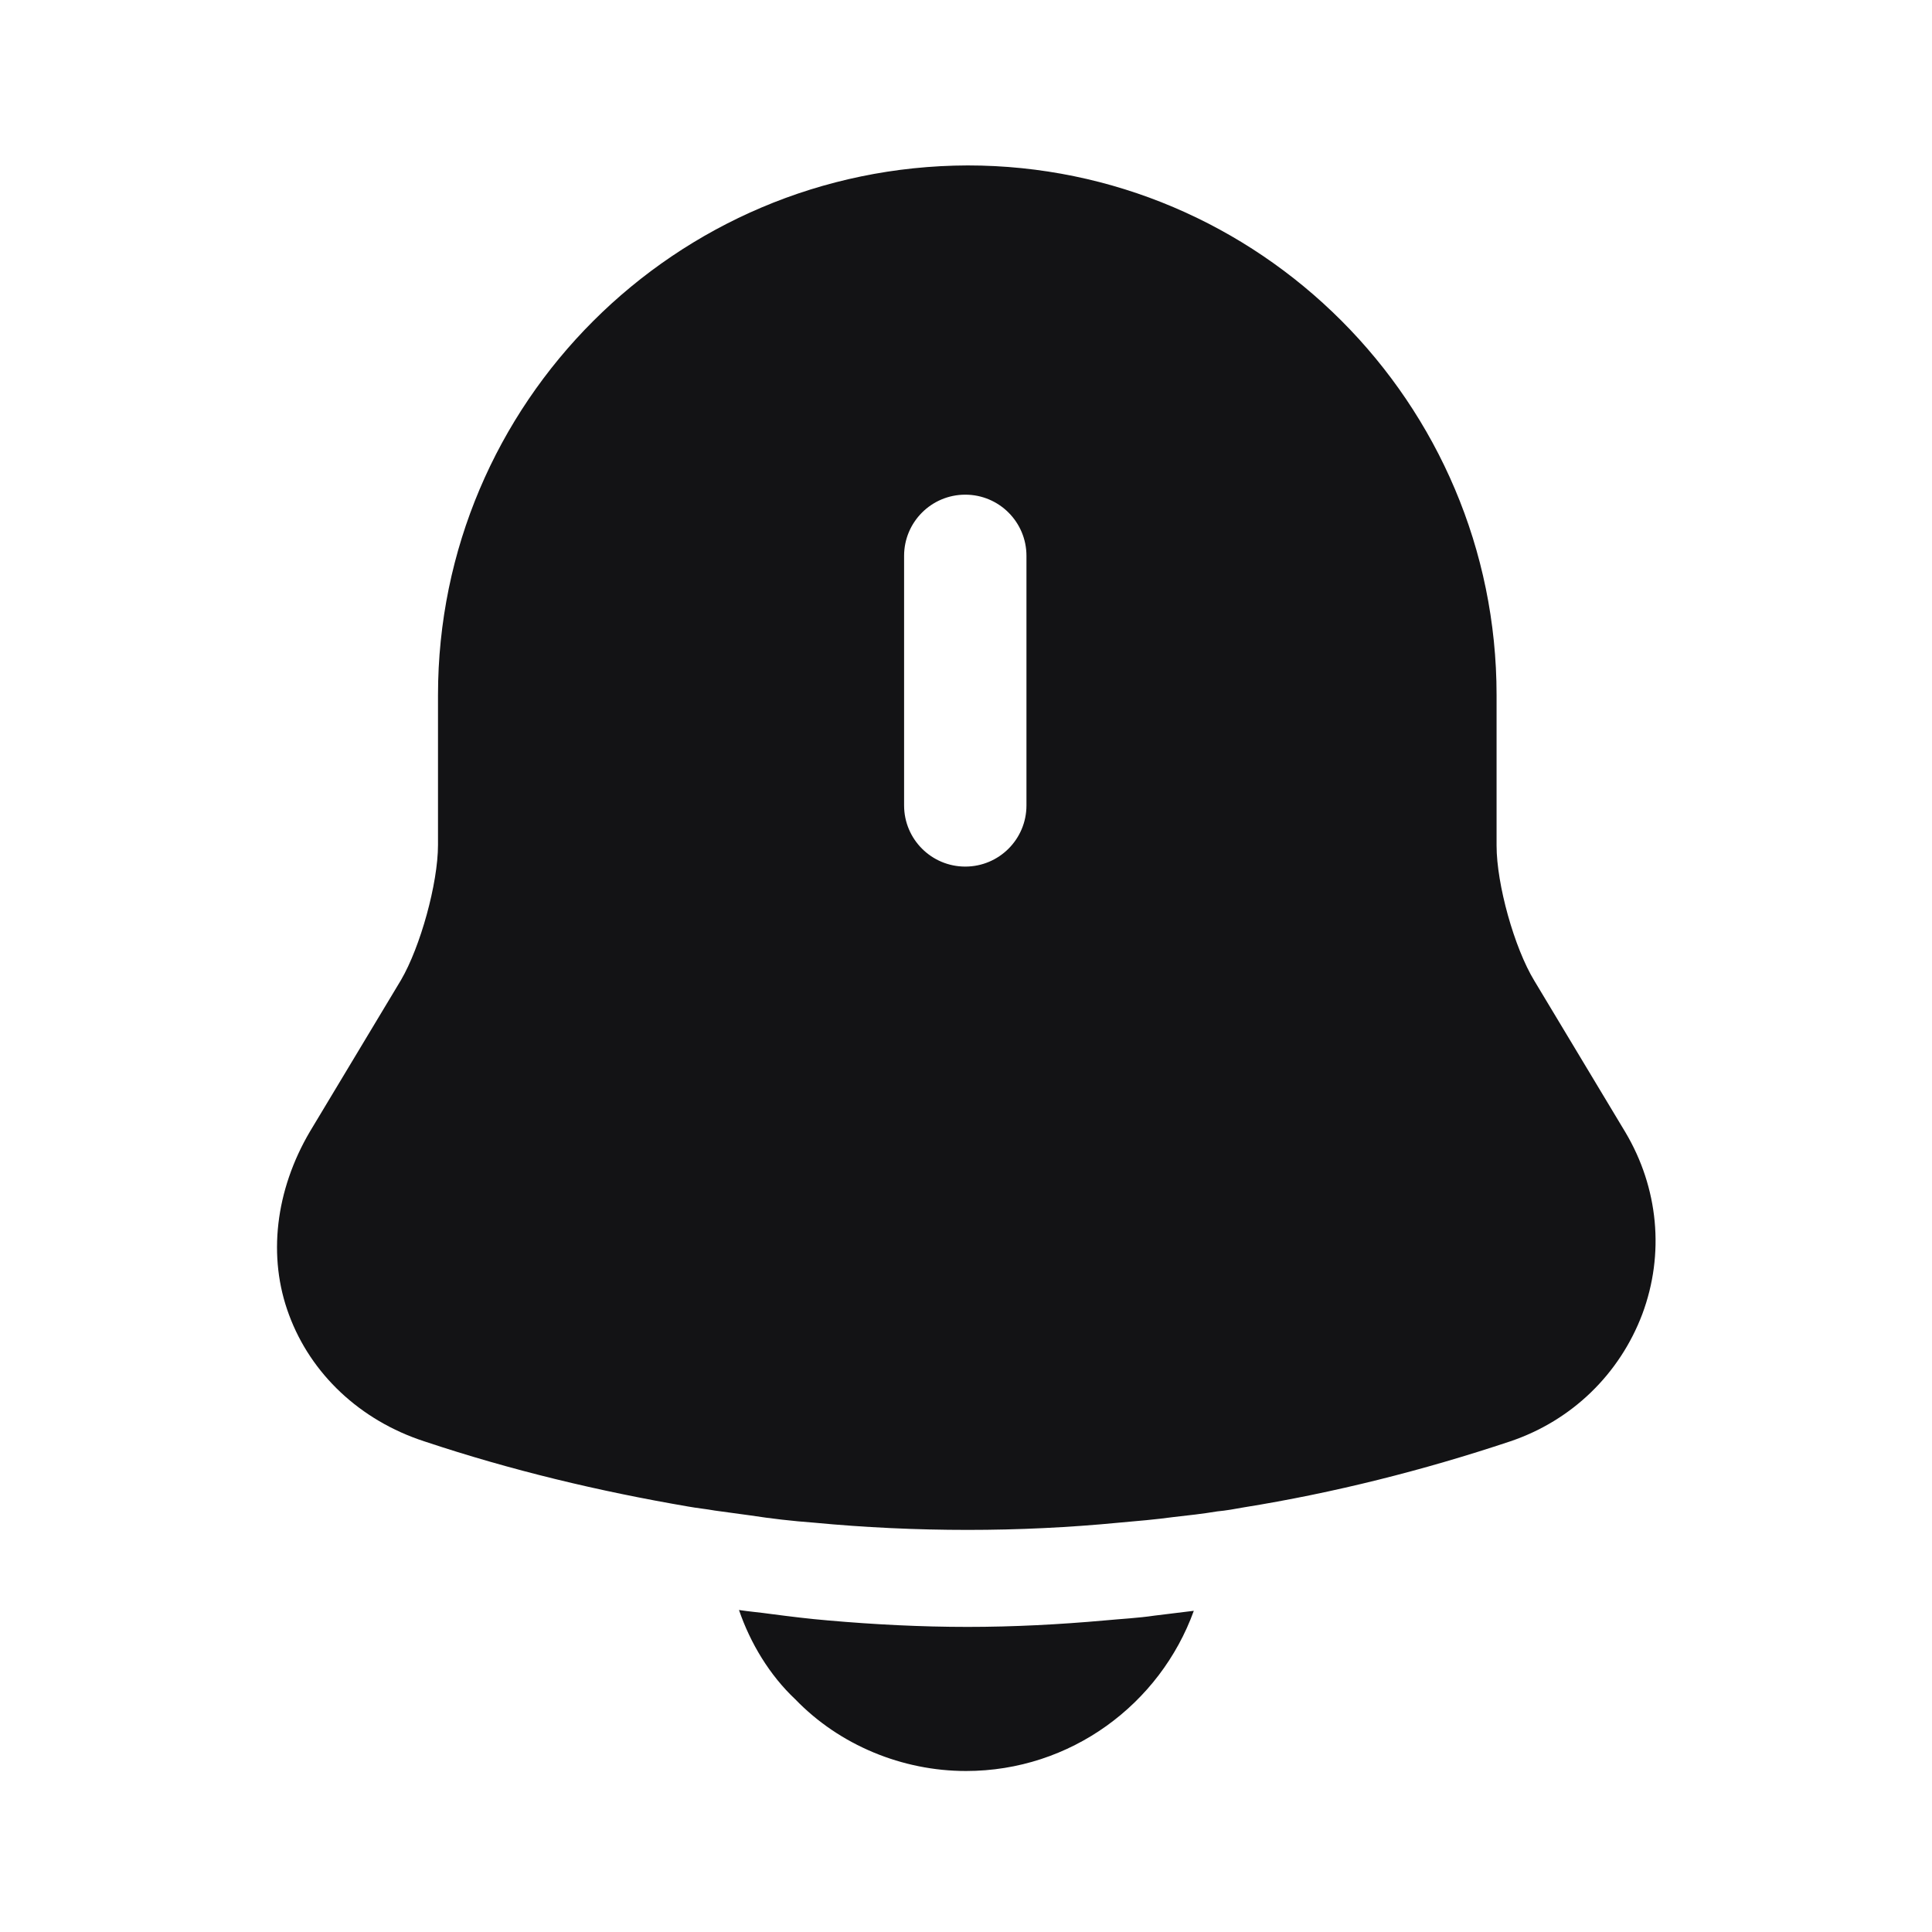
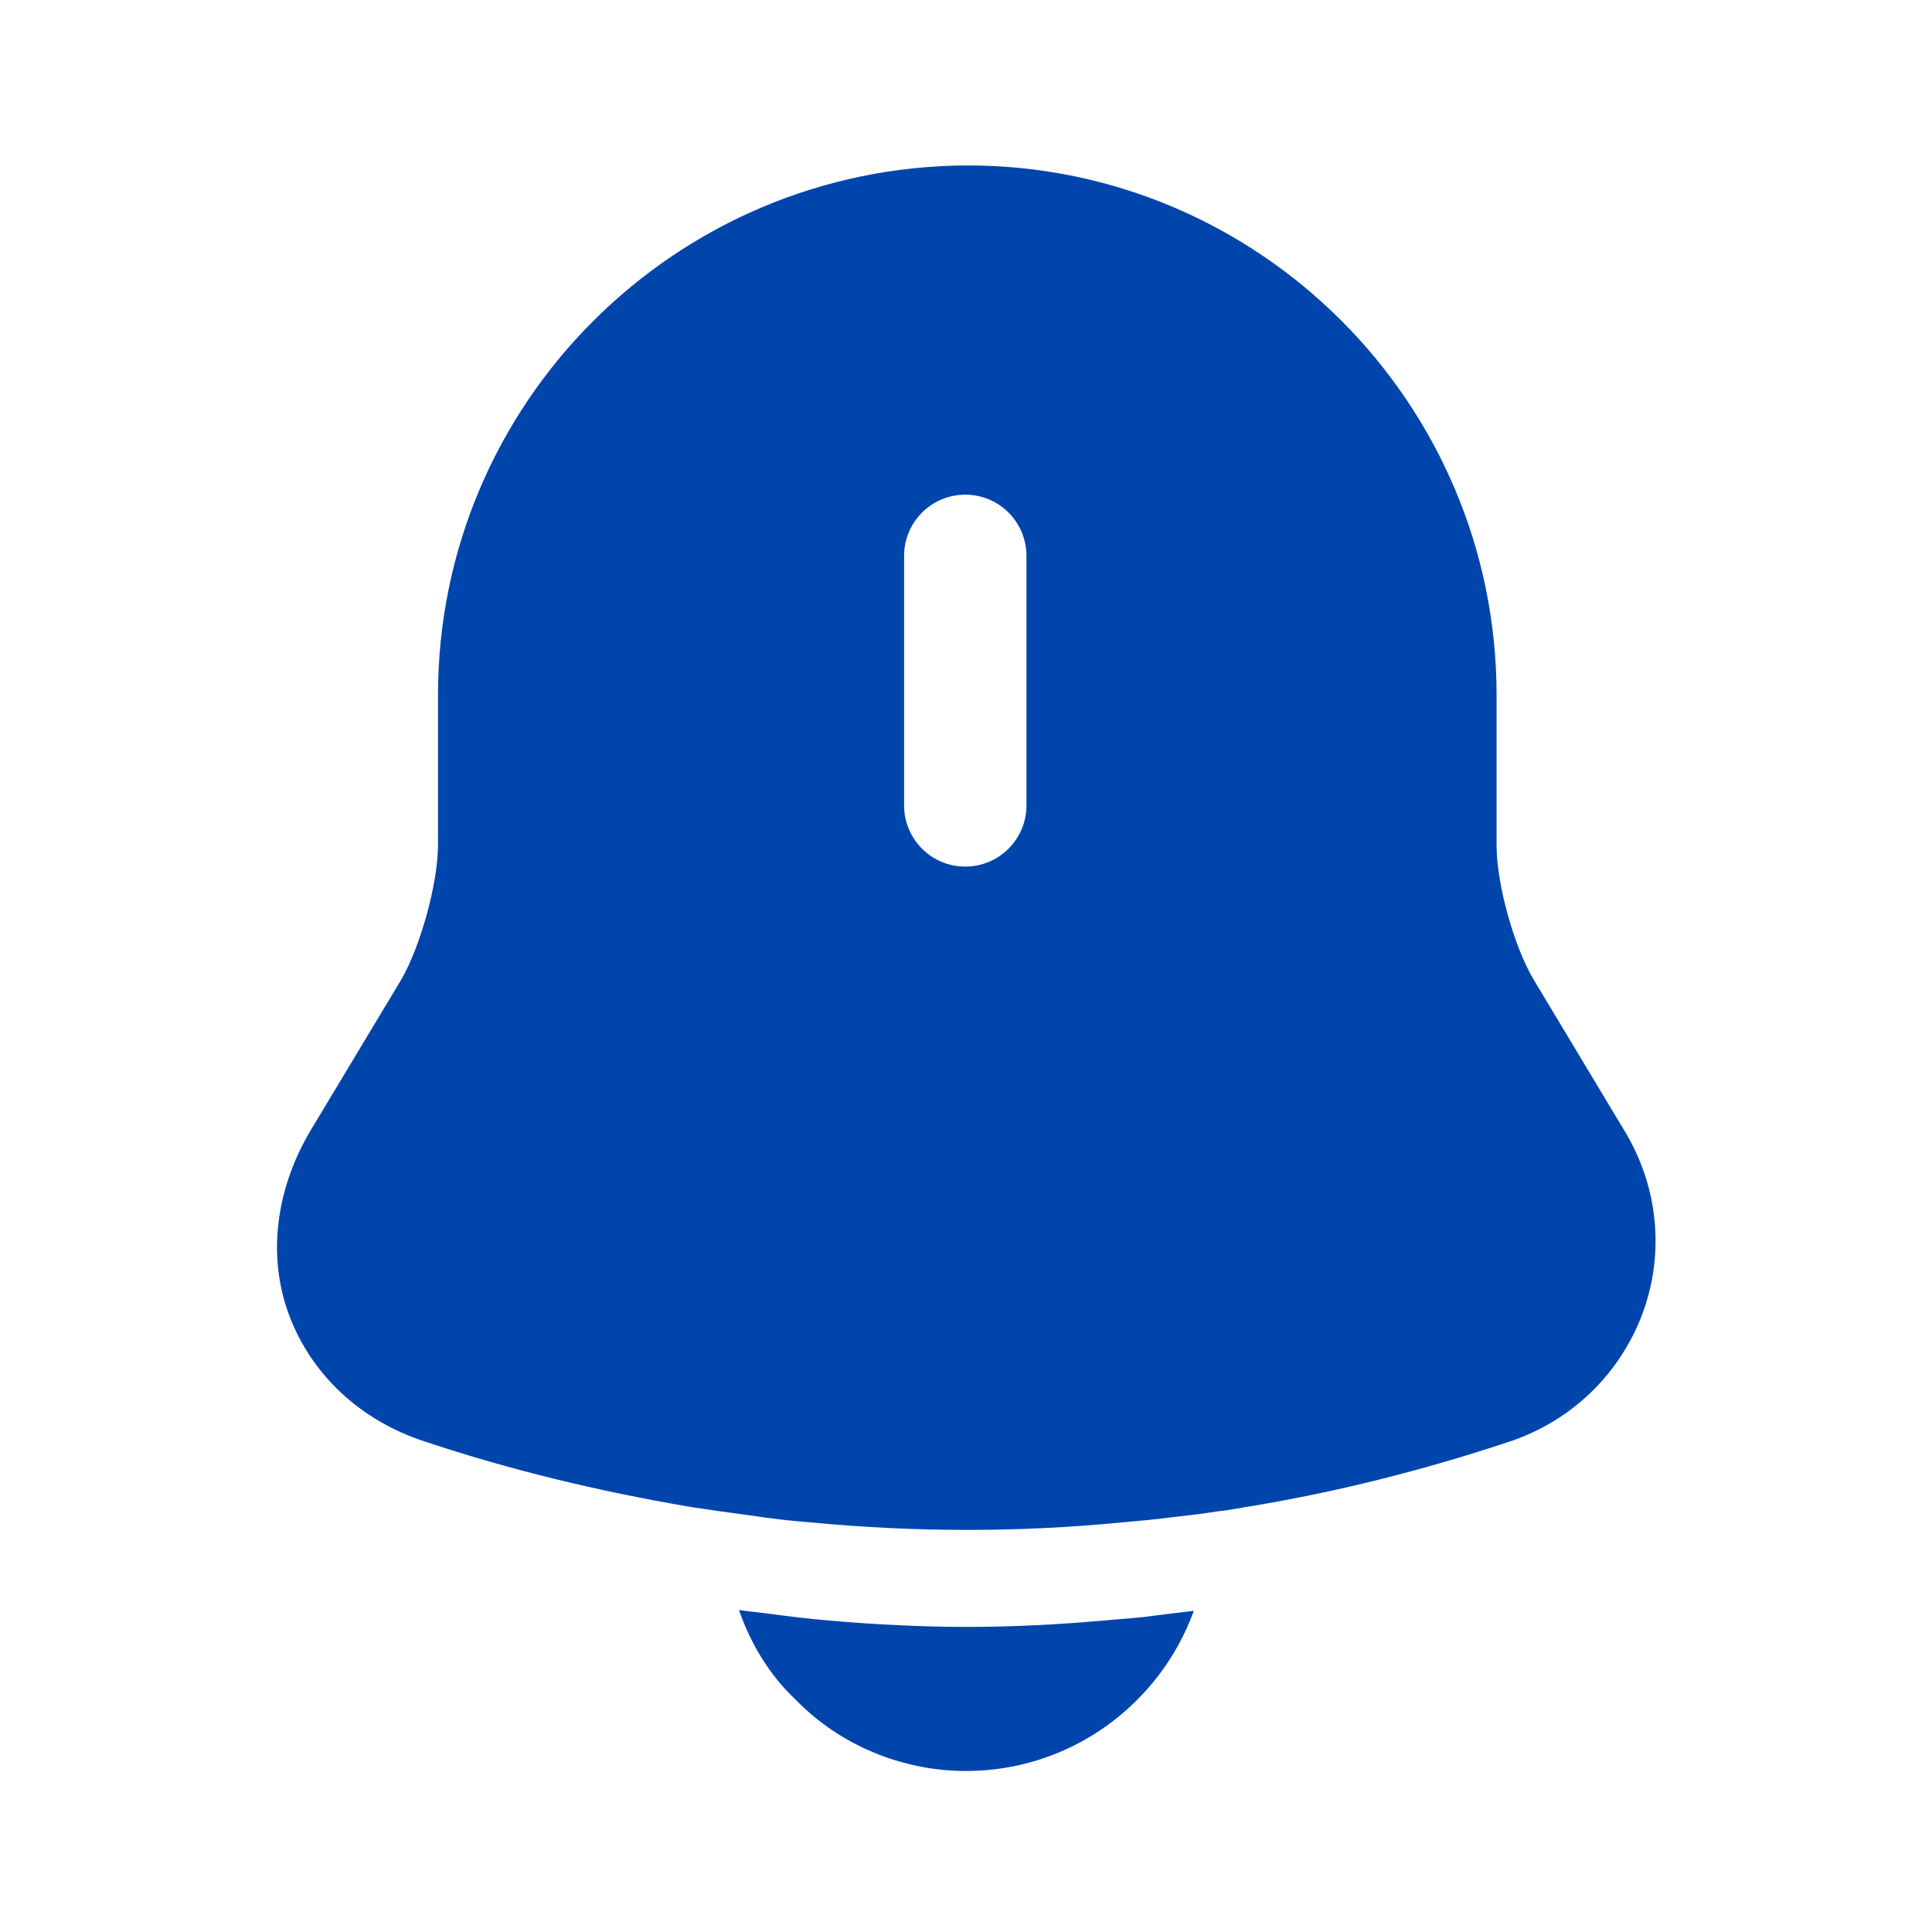
<svg xmlns="http://www.w3.org/2000/svg" width="24" height="24" viewBox="0 0 24 24" fill="none">
-   <path d="M20.191 14.065L19.061 12.185C18.811 11.775 18.591 10.985 18.591 10.505V8.635C18.591 5.005 15.641 2.055 12.021 2.055C8.391 2.065 5.441 5.005 5.441 8.635V10.495C5.441 10.975 5.221 11.765 4.981 12.175L3.851 14.055C3.421 14.785 3.321 15.615 3.591 16.335C3.861 17.065 4.471 17.645 5.271 17.905C6.351 18.265 7.441 18.525 8.551 18.715C8.661 18.735 8.771 18.745 8.881 18.765C9.021 18.785 9.171 18.805 9.321 18.825C9.581 18.865 9.841 18.895 10.111 18.915C10.741 18.975 11.381 19.005 12.021 19.005C12.651 19.005 13.281 18.975 13.901 18.915C14.131 18.895 14.361 18.875 14.581 18.845C14.761 18.825 14.941 18.805 15.121 18.775C15.231 18.765 15.341 18.745 15.451 18.725C16.571 18.545 17.681 18.265 18.761 17.905C19.531 17.645 20.121 17.065 20.401 16.325C20.681 15.575 20.601 14.755 20.191 14.065ZM12.751 10.005C12.751 10.425 12.411 10.765 11.991 10.765C11.571 10.765 11.231 10.425 11.231 10.005V6.905C11.231 6.485 11.571 6.145 11.991 6.145C12.411 6.145 12.751 6.485 12.751 6.905V10.005Z" fill="#131315" />
-   <path d="M14.83 20.01C14.41 21.17 13.3 22 12 22C11.21 22 10.43 21.68 9.88 21.11C9.56 20.81 9.32 20.41 9.18 20C9.31 20.02 9.44 20.03 9.58 20.05C9.81 20.08 10.05 20.11 10.29 20.13C10.86 20.18 11.44 20.21 12.02 20.21C12.59 20.21 13.16 20.18 13.72 20.13C13.93 20.11 14.14 20.1 14.34 20.07C14.5 20.05 14.66 20.03 14.83 20.01Z" fill="#131315" />
+   <path d="M20.191 14.065L19.061 12.185C18.811 11.775 18.591 10.985 18.591 10.505V8.635C18.591 5.005 15.641 2.055 12.021 2.055C8.391 2.065 5.441 5.005 5.441 8.635V10.495C5.441 10.975 5.221 11.765 4.981 12.175L3.851 14.055C3.421 14.785 3.321 15.615 3.591 16.335C3.861 17.065 4.471 17.645 5.271 17.905C6.351 18.265 7.441 18.525 8.551 18.715C8.661 18.735 8.771 18.745 8.881 18.765C9.021 18.785 9.171 18.805 9.321 18.825C9.581 18.865 9.841 18.895 10.111 18.915C10.741 18.975 11.381 19.005 12.021 19.005C12.651 19.005 13.281 18.975 13.901 18.915C14.131 18.895 14.361 18.875 14.581 18.845C14.761 18.825 14.941 18.805 15.121 18.775C15.231 18.765 15.341 18.745 15.451 18.725C16.571 18.545 17.681 18.265 18.761 17.905C19.531 17.645 20.121 17.065 20.401 16.325C20.681 15.575 20.601 14.755 20.191 14.065ZM12.751 10.005C12.751 10.425 12.411 10.765 11.991 10.765C11.571 10.765 11.231 10.425 11.231 10.005V6.905C11.231 6.485 11.571 6.145 11.991 6.145C12.411 6.145 12.751 6.485 12.751 6.905V10.005Z" fill="#0045AC" />
+   <path d="M14.83 20.01C14.41 21.17 13.3 22 12 22C11.21 22 10.43 21.68 9.88 21.11C9.56 20.81 9.32 20.41 9.18 20C9.31 20.02 9.44 20.03 9.58 20.05C9.81 20.08 10.05 20.11 10.29 20.13C10.86 20.18 11.44 20.21 12.02 20.21C12.59 20.21 13.16 20.18 13.72 20.13C13.93 20.11 14.14 20.1 14.34 20.07C14.5 20.05 14.66 20.03 14.83 20.01Z" fill="#0045AC" />
</svg>
